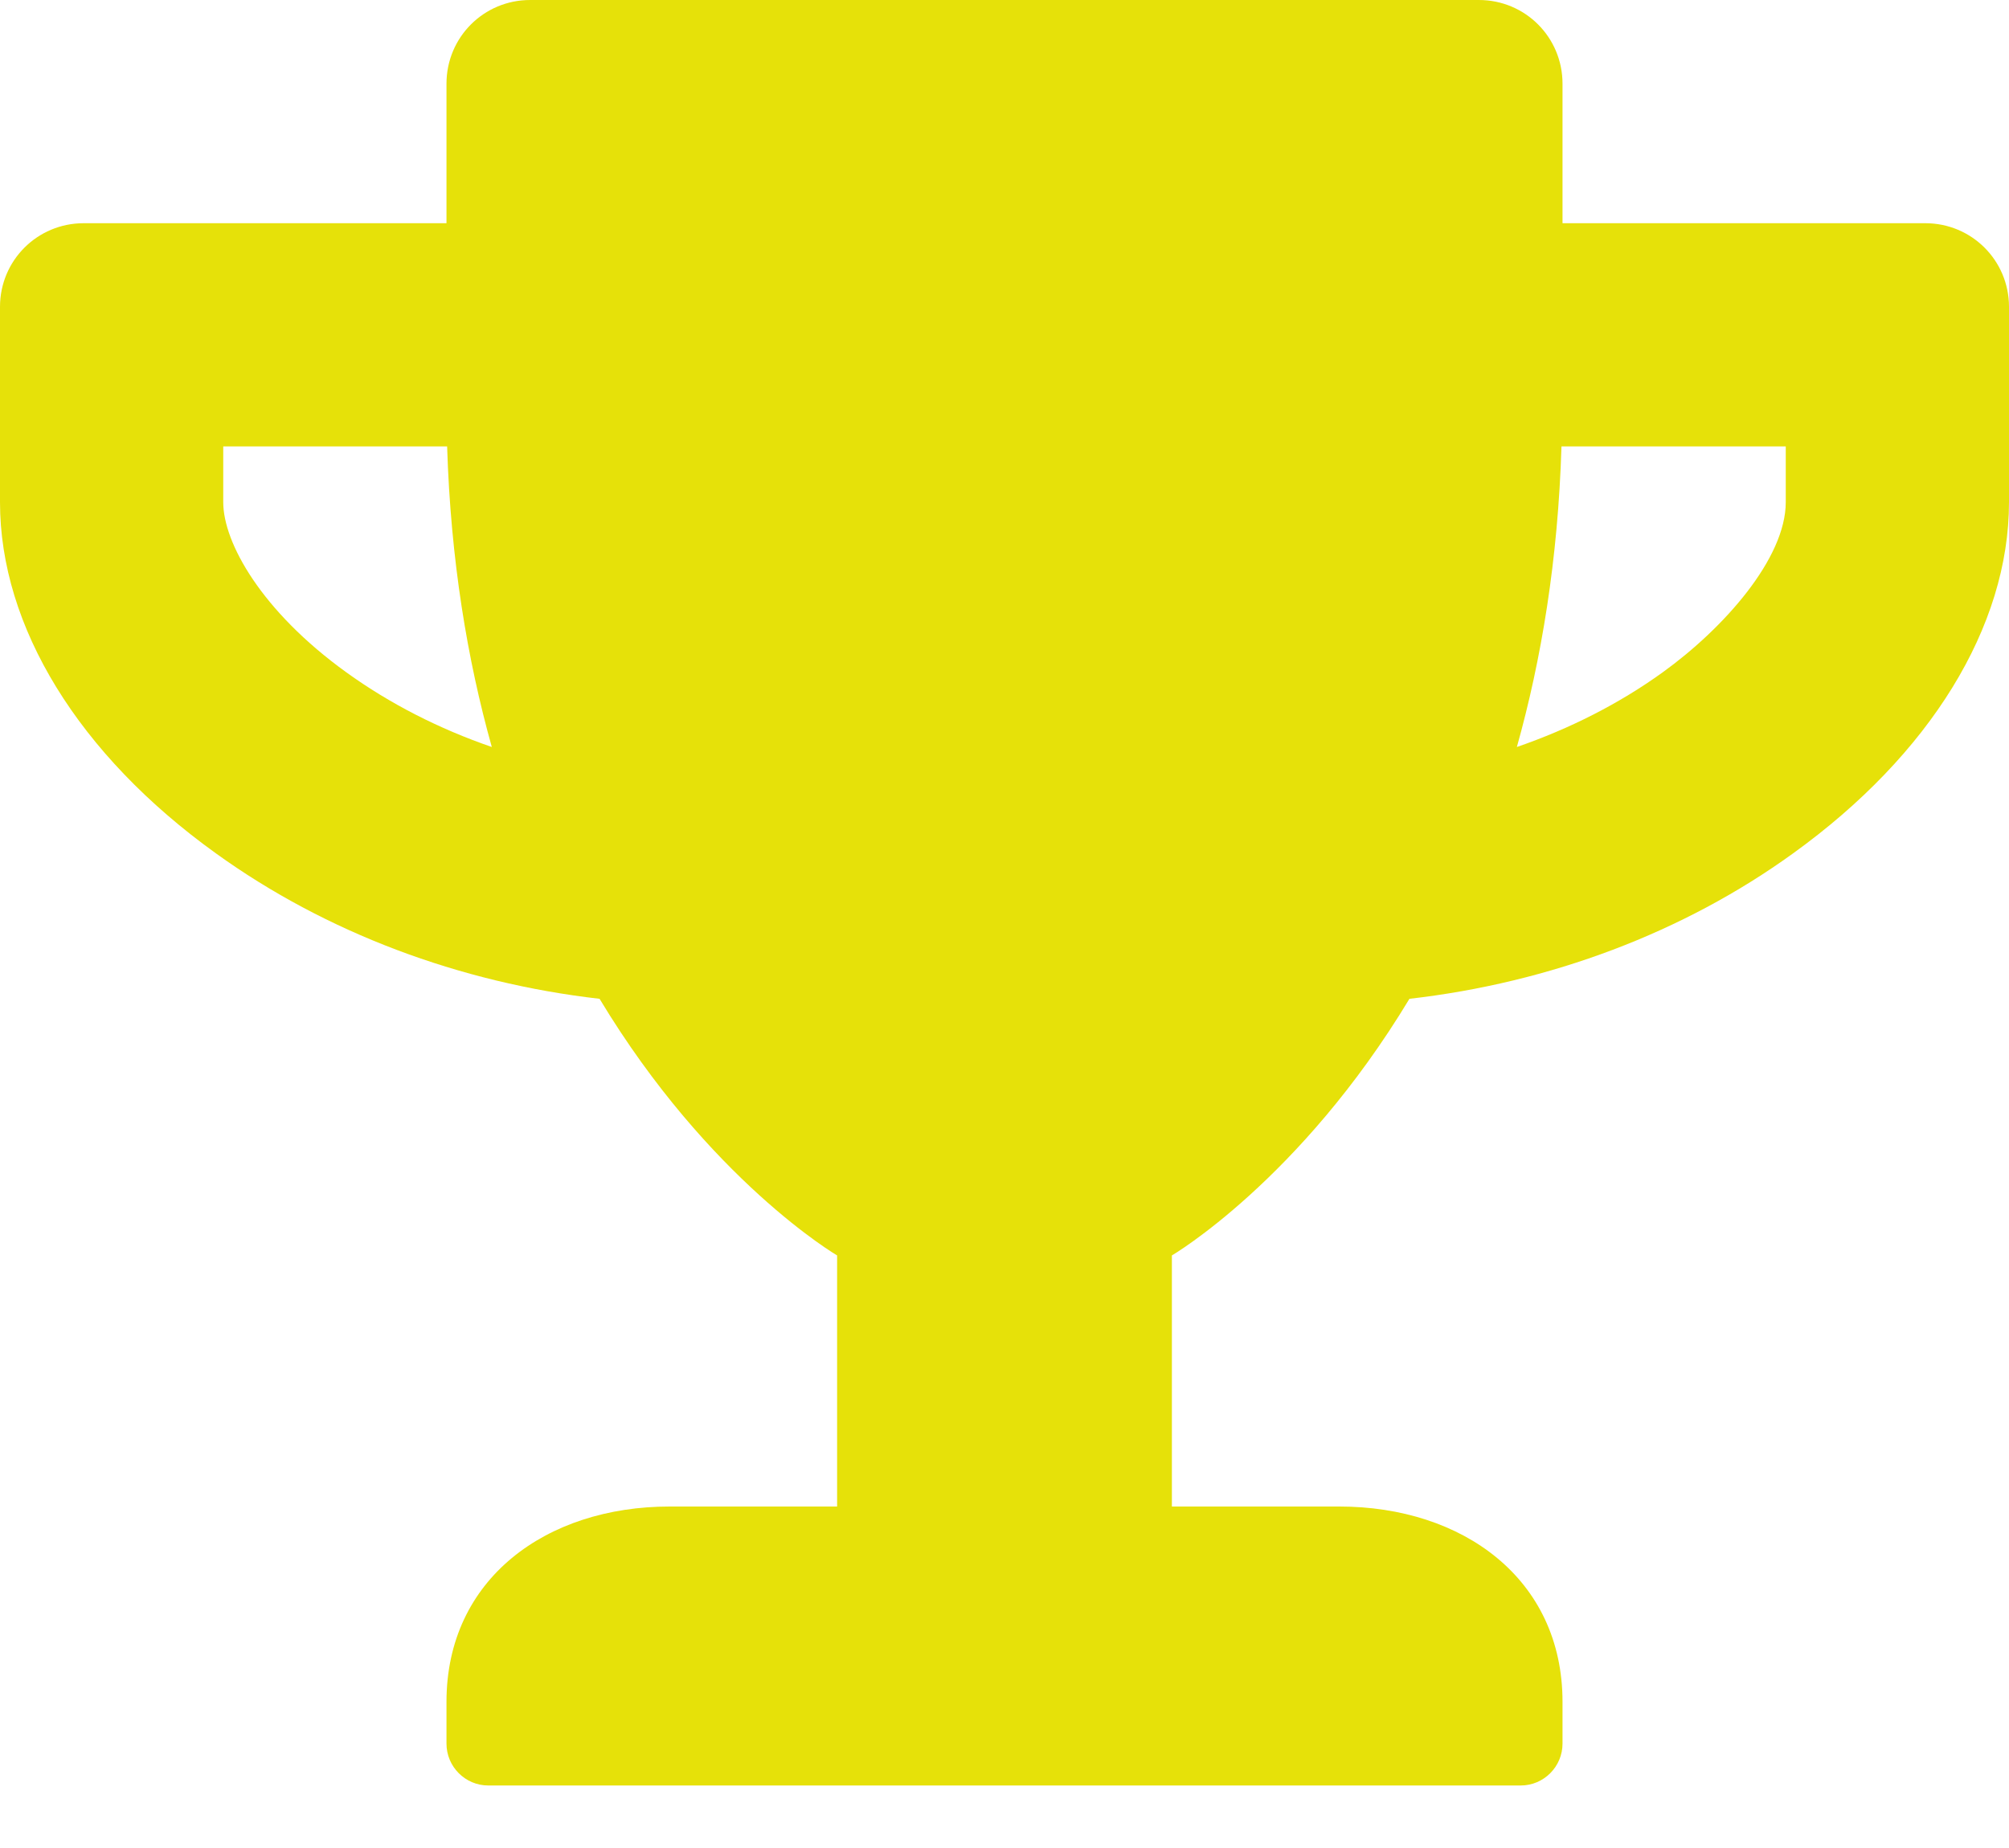
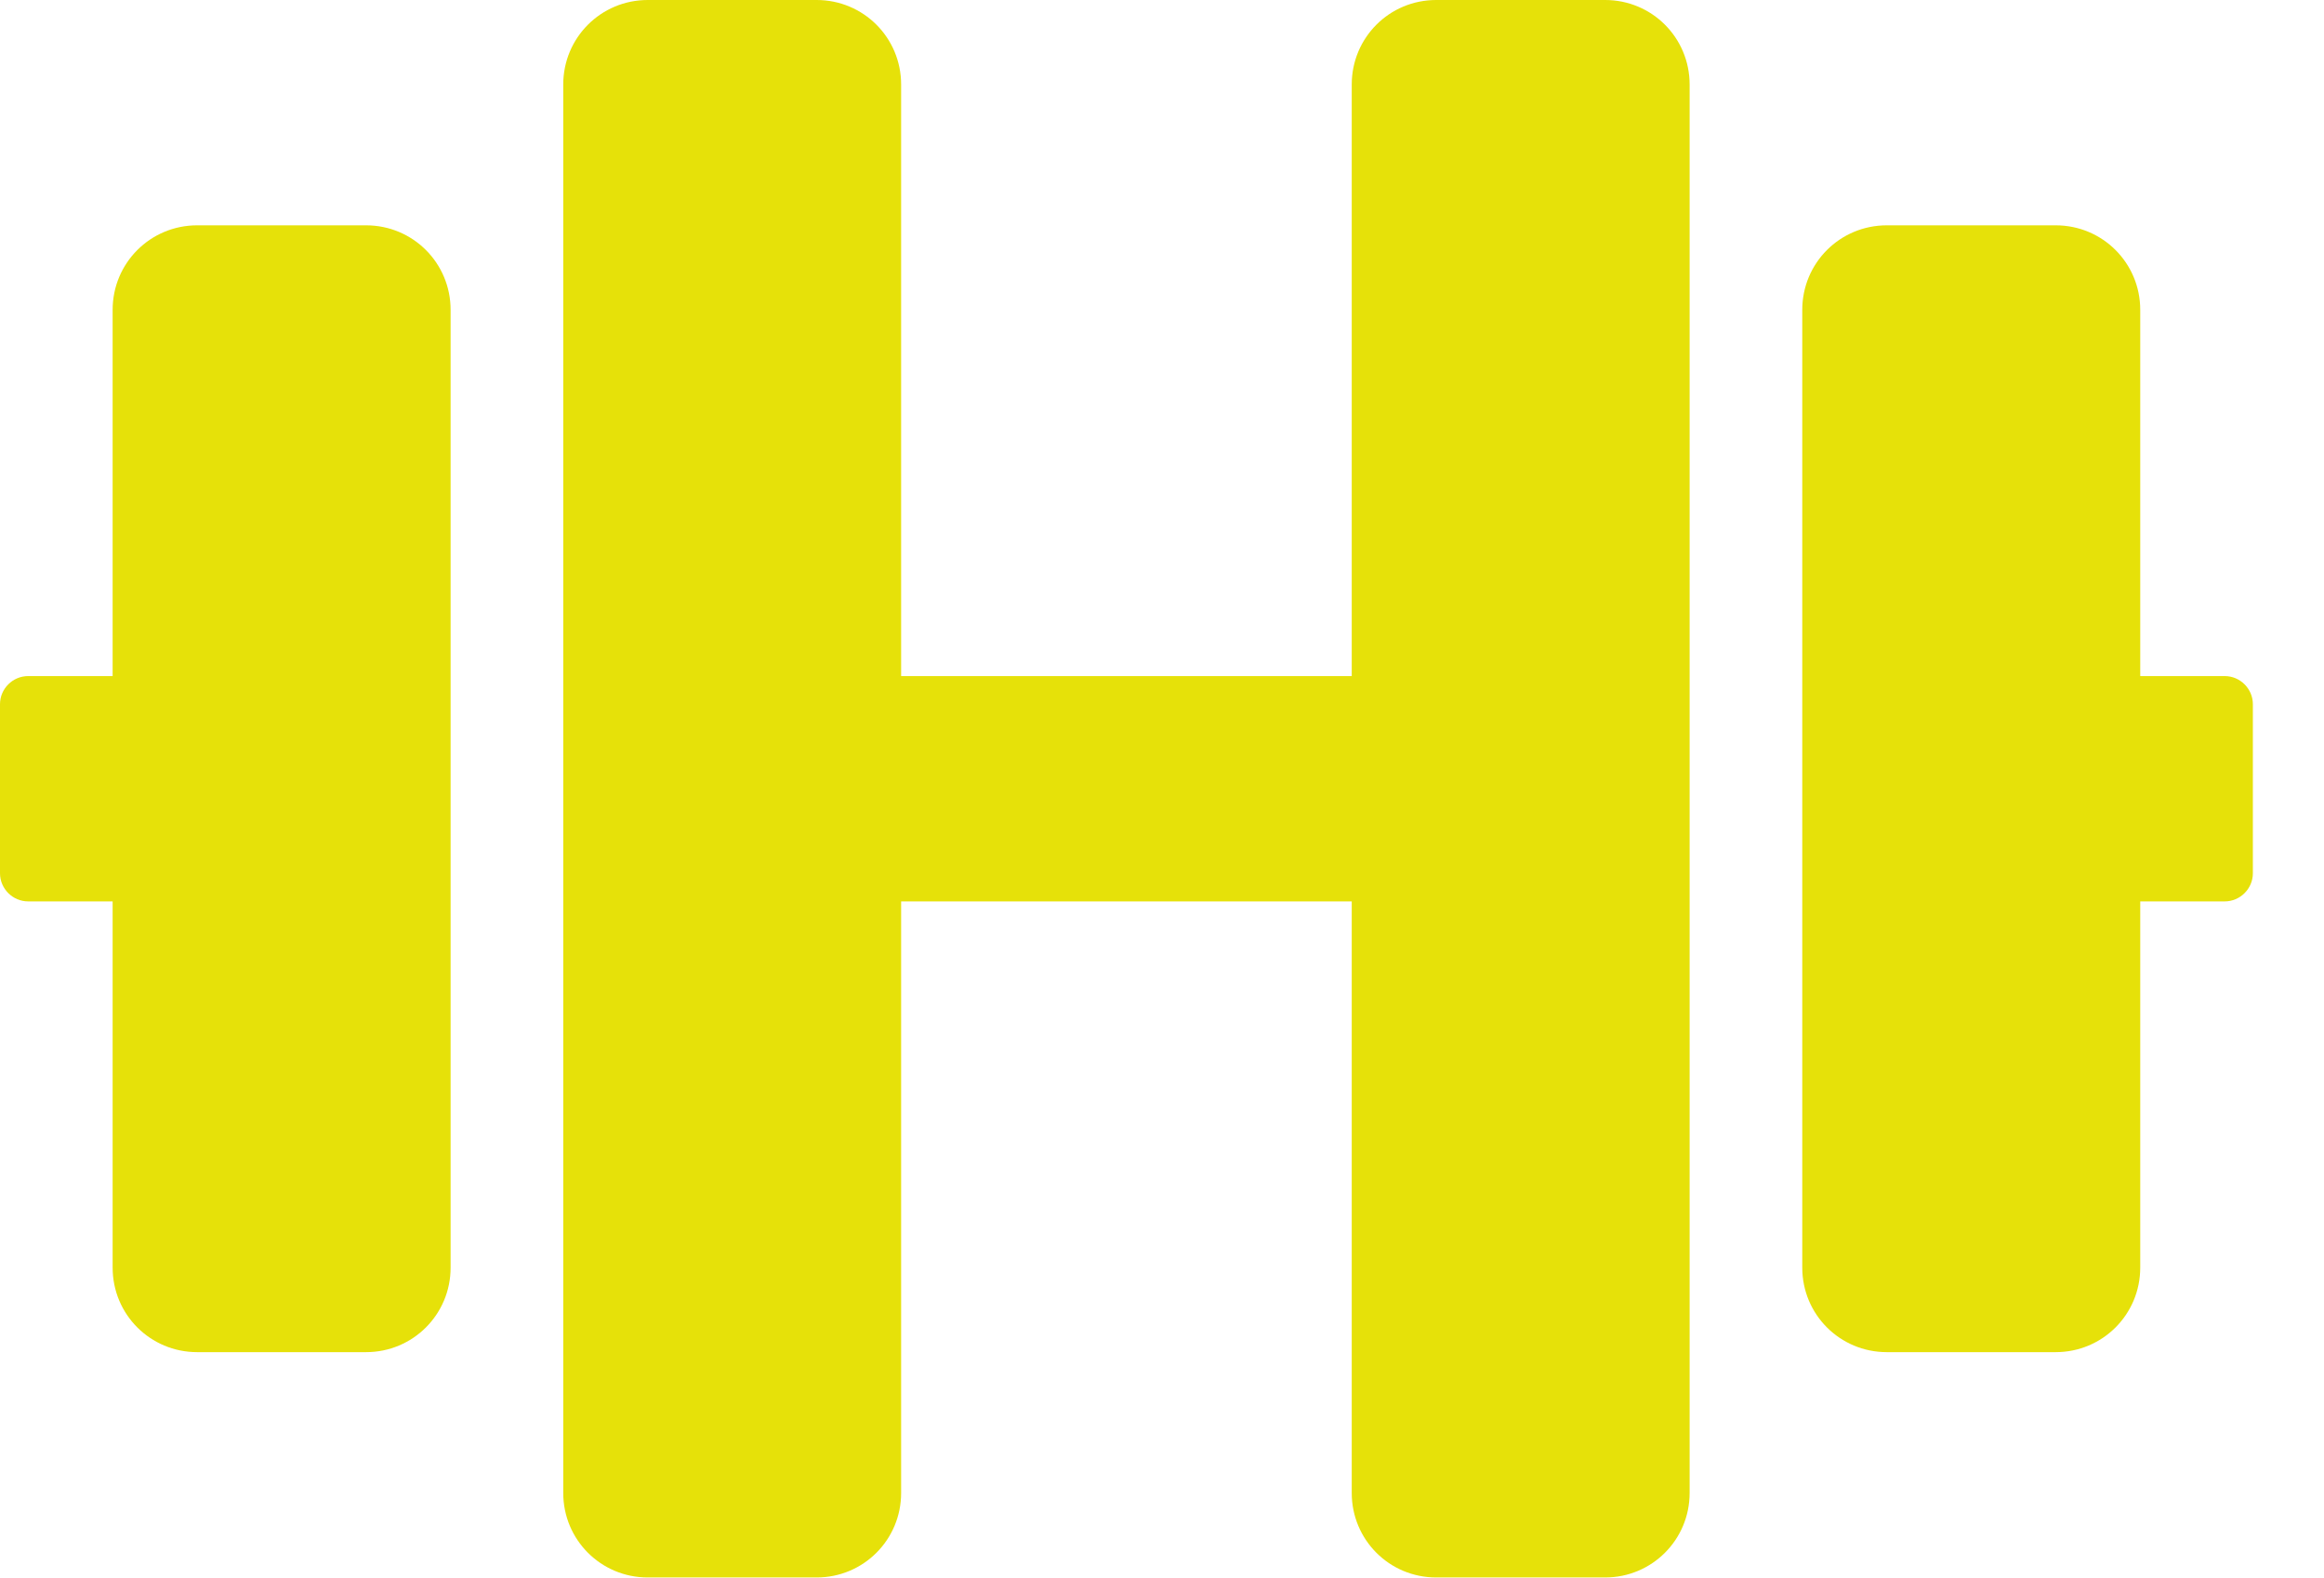
- <svg xmlns="http://www.w3.org/2000/svg" width="25" height="23" viewBox="0 0 25 23" fill="none">
-   <path d="M23.958 2.778H19.444V1.042C19.444 0.464 18.98 0 18.403 0H6.597C6.02 0 5.556 0.464 5.556 1.042V2.778H1.042C0.464 2.778 0 3.242 0 3.819V6.25C0 7.799 0.977 9.392 2.687 10.621C4.054 11.606 5.716 12.231 7.461 12.431C8.824 14.692 10.417 15.625 10.417 15.625V18.75H8.333C6.801 18.75 5.556 19.648 5.556 21.181V21.701C5.556 21.988 5.79 22.222 6.076 22.222H18.924C19.21 22.222 19.444 21.988 19.444 21.701V21.181C19.444 19.648 18.199 18.75 16.667 18.75H14.583V15.625C14.583 15.625 16.176 14.692 17.539 12.431C19.288 12.231 20.951 11.606 22.313 10.621C24.019 9.392 25 7.799 25 6.25V3.819C25 3.242 24.536 2.778 23.958 2.778ZM4.31 8.368C3.251 7.604 2.778 6.753 2.778 6.25V5.556H5.564C5.608 6.97 5.816 8.212 6.12 9.297C5.464 9.071 4.852 8.759 4.31 8.368ZM22.222 6.25C22.222 6.949 21.454 7.817 20.69 8.368C20.148 8.759 19.531 9.071 18.876 9.297C19.18 8.212 19.388 6.97 19.431 5.556H22.222V6.25Z" fill="#E6E109" />
+ <svg xmlns="http://www.w3.org/2000/svg" width="28" height="19" viewBox="0 0 28 19" fill="none">
+   <path d="M4.411 2.714H2.375C1.811 2.714 1.357 3.168 1.357 3.732V8.143H0.339C0.153 8.143 0 8.296 0 8.482V10.518C0 10.704 0.153 10.857 0.339 10.857H1.357V15.268C1.357 15.832 1.811 16.286 2.375 16.286H4.411C4.975 16.286 5.429 15.832 5.429 15.268V3.732C5.429 3.168 4.975 2.714 4.411 2.714ZM26.804 8.143H25.786V3.732C25.786 3.168 25.332 2.714 24.768 2.714H22.732C22.168 2.714 21.714 3.168 21.714 3.732V15.268C21.714 15.832 22.168 16.286 22.732 16.286H24.768C25.332 16.286 25.786 15.832 25.786 15.268V10.857H26.804C26.99 10.857 27.143 10.704 27.143 10.518V8.482C27.143 8.296 26.99 8.143 26.804 8.143ZM19.339 0H17.304C16.739 0 16.286 0.454 16.286 1.018V8.143H10.857V1.018C10.857 0.454 10.403 0 9.839 0H7.804C7.24 0 6.786 0.454 6.786 1.018V17.982C6.786 18.546 7.24 19 7.804 19H9.839C10.403 19 10.857 18.546 10.857 17.982V10.857H16.286V17.982C16.286 18.546 16.739 19 17.304 19H19.339C19.903 19 20.357 18.546 20.357 17.982V1.018C20.357 0.454 19.903 0 19.339 0Z" fill="#E6E109" />
</svg>
